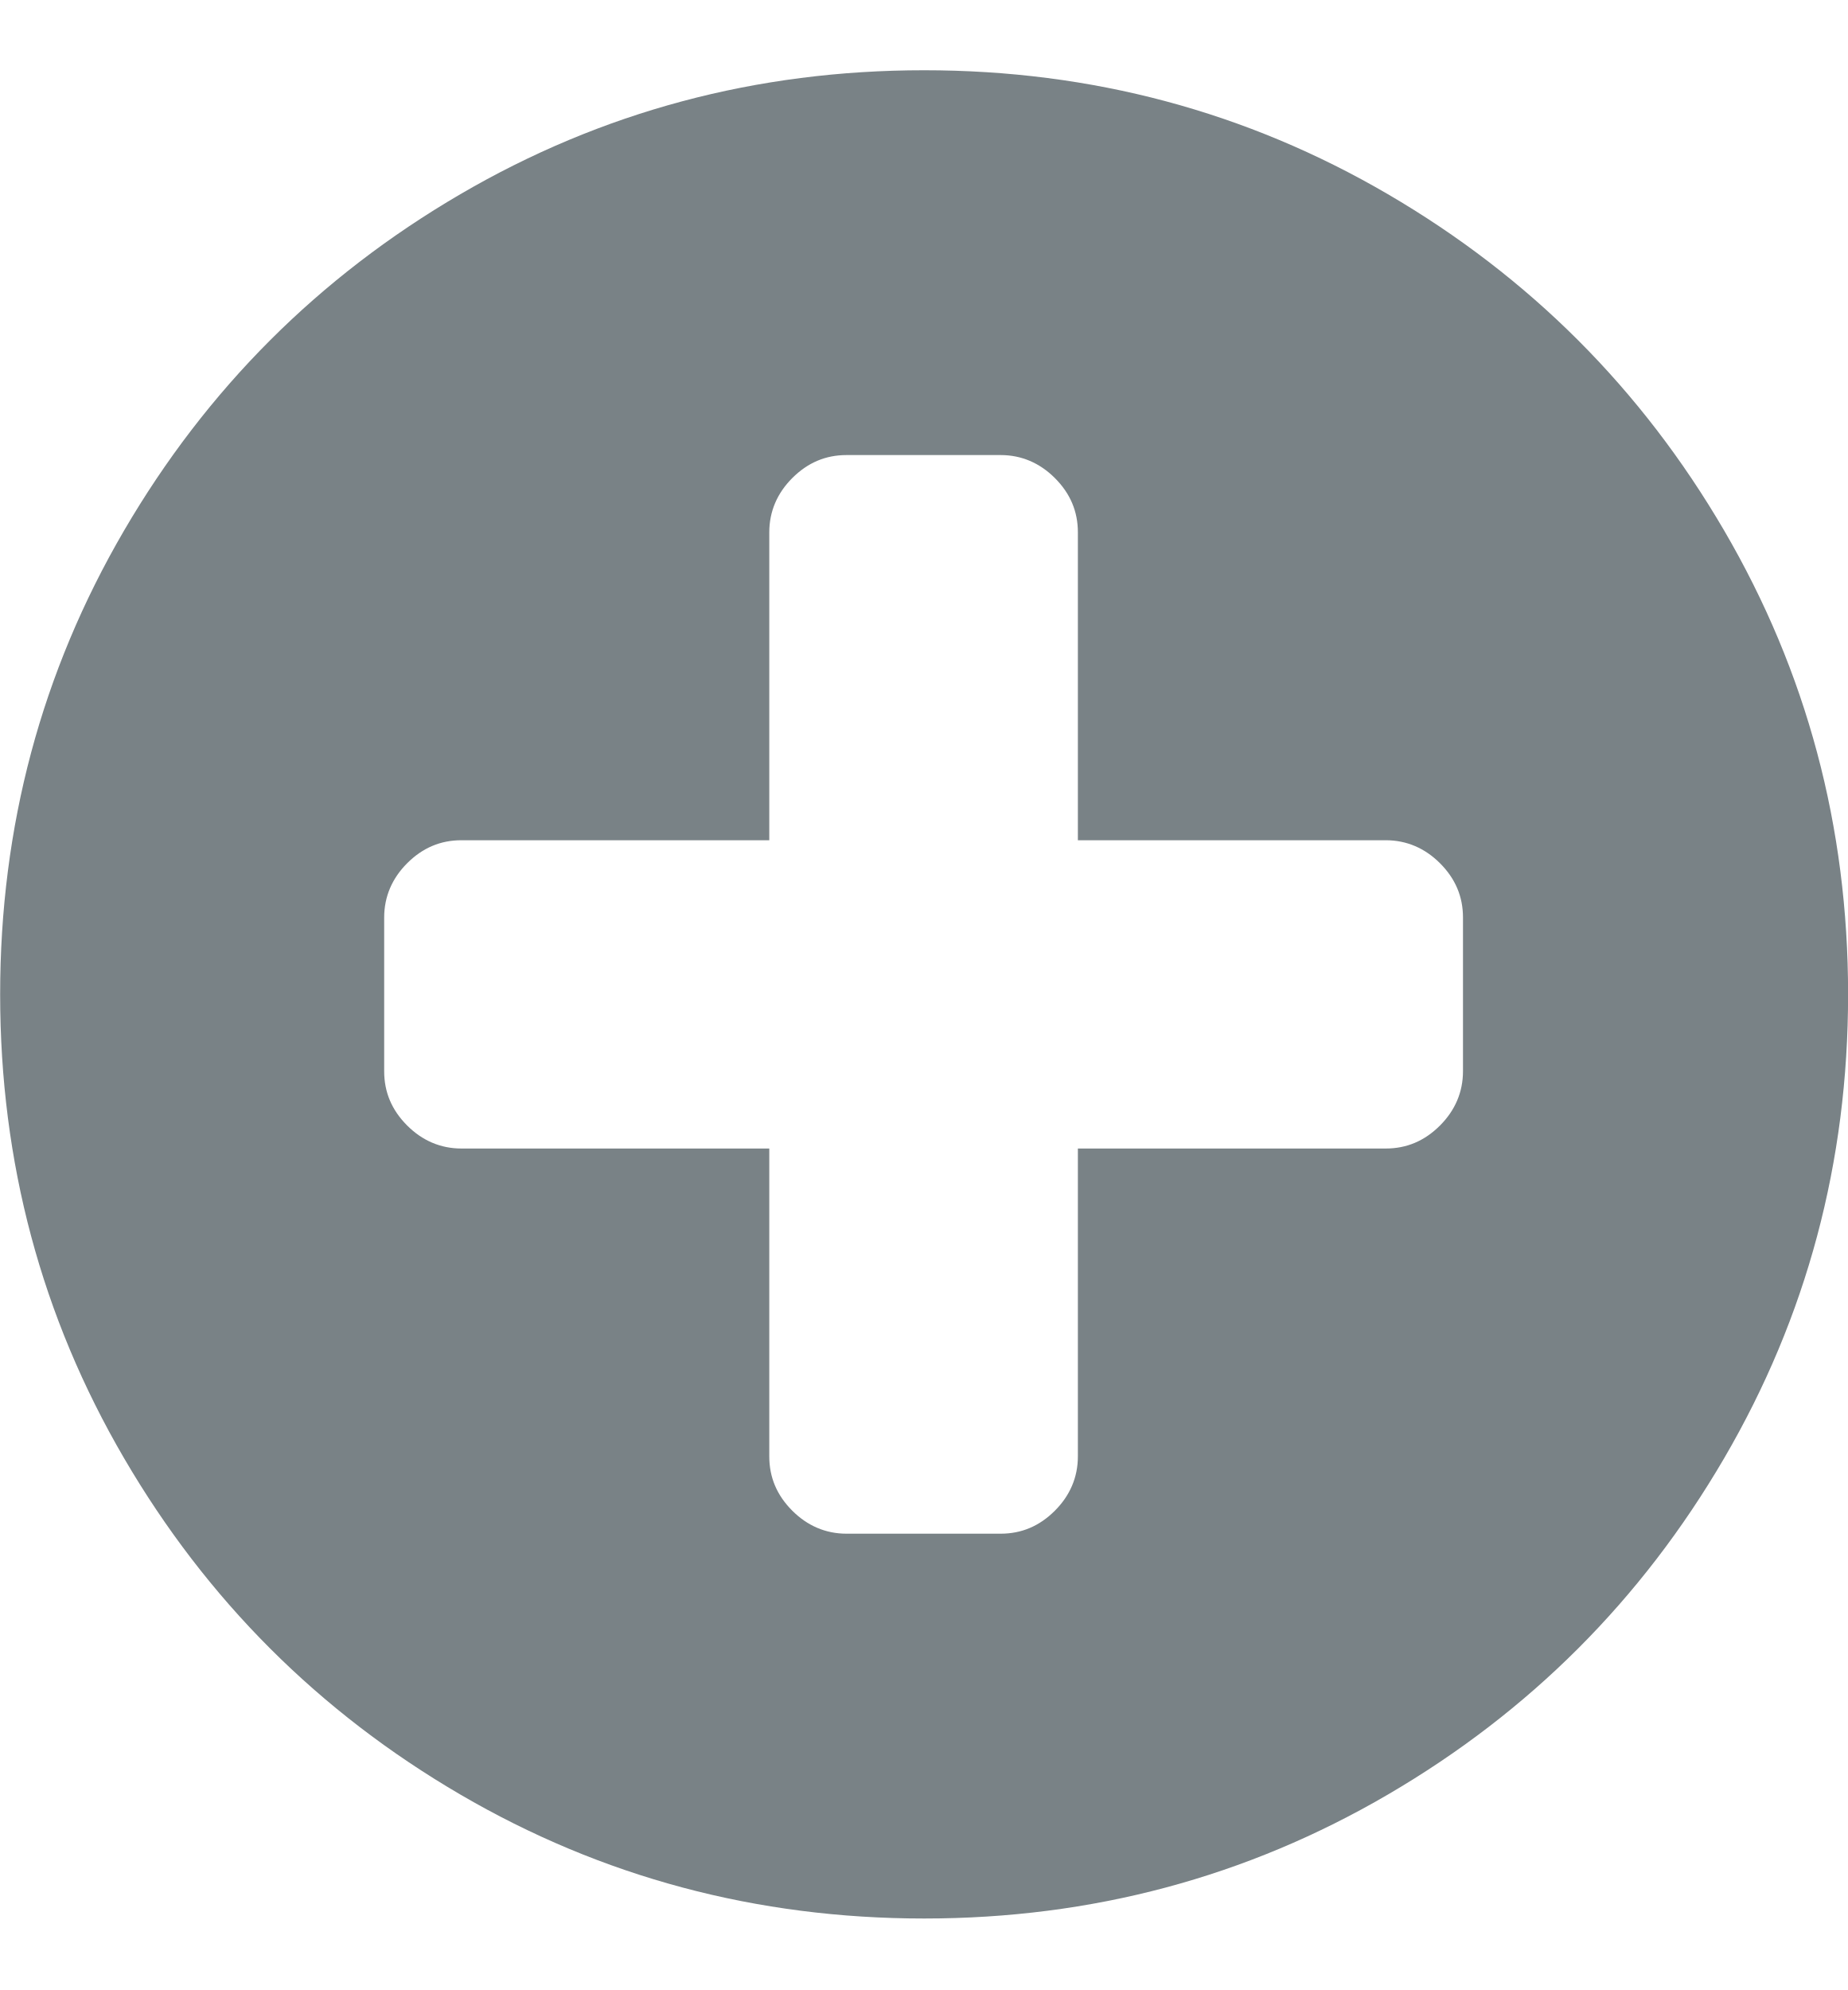
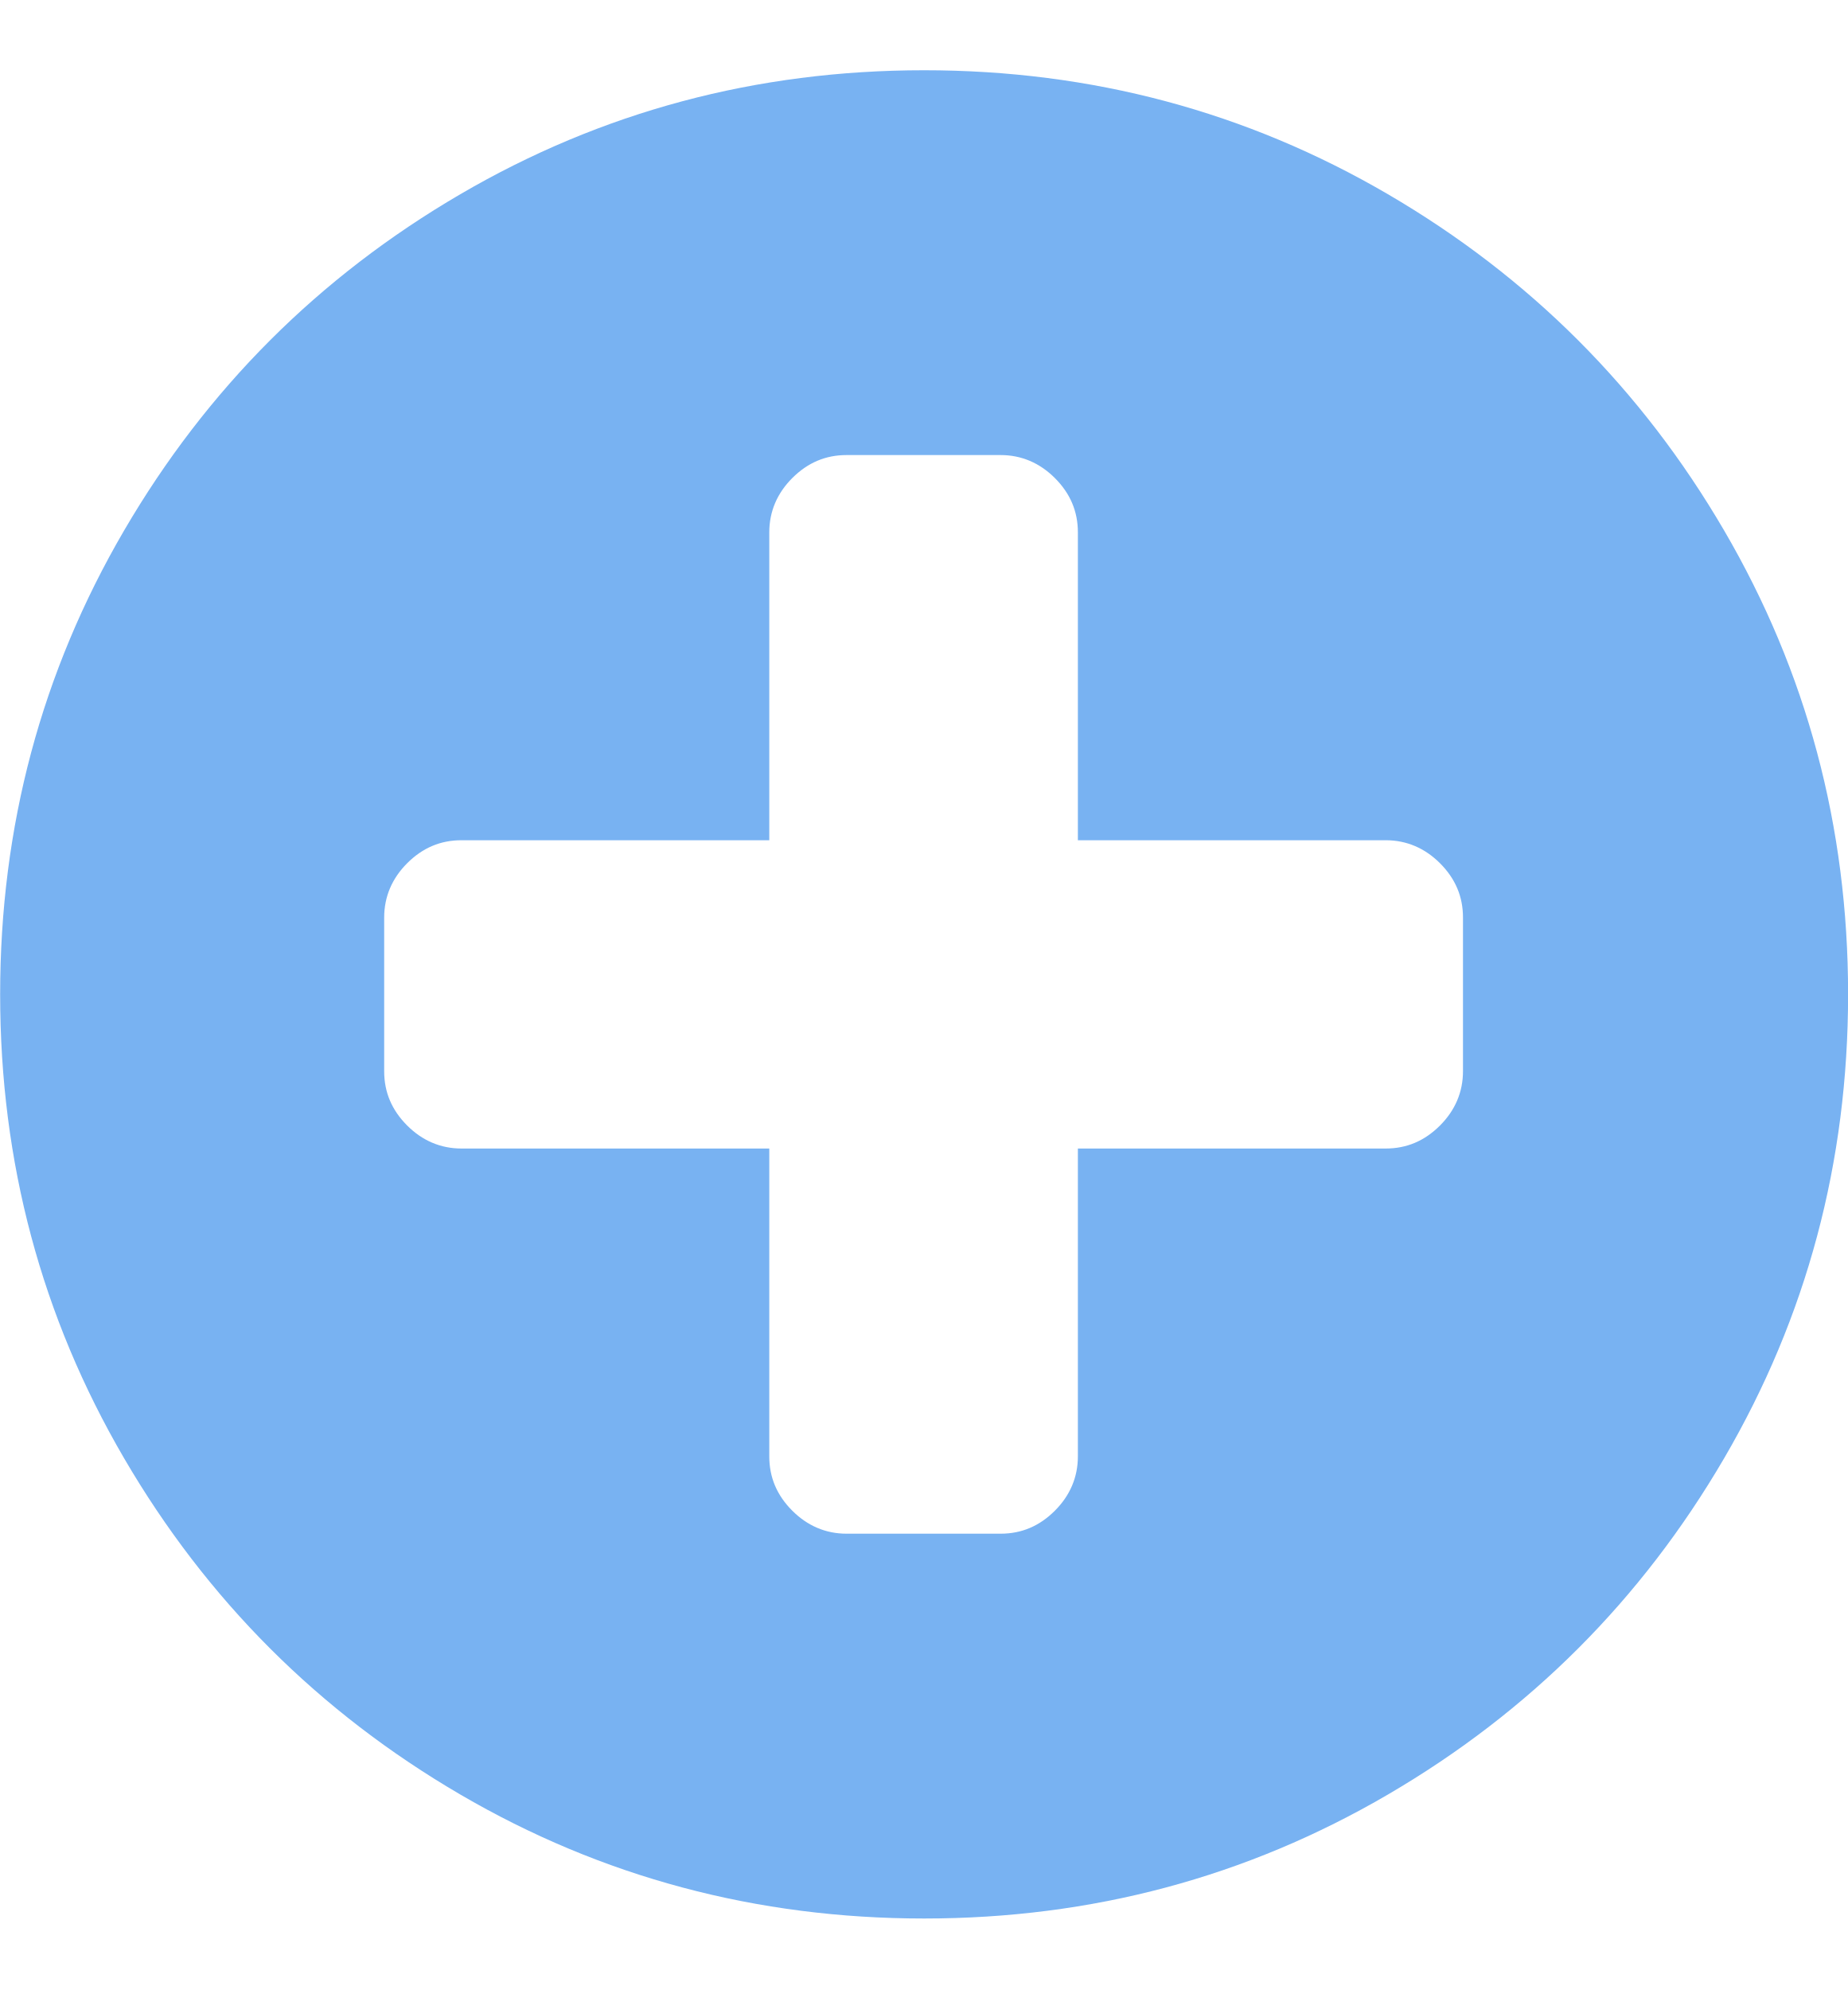
<svg xmlns="http://www.w3.org/2000/svg" width="13" height="14">
-   <path d="m5.01 6v-.428c0-.058-.021-.108-.064-.151-.042-.042-.093-.064-.151-.064h-.857v-.857c0-.058-.021-.108-.064-.151-.042-.042-.093-.064-.151-.064h-.429c-.058 0-.108.021-.151.064-.042.042-.064.093-.064.151v.857h-.857c-.058 0-.108.021-.151.064-.042.042-.064.093-.064.151v.428c0 .058.021.108.064.151.042.042.093.064.151.064h.857v.857c0 .058.021.108.064.151.042.042.093.064.151.064h.429c.058 0 .108-.021.151-.064.042-.042.064-.093.064-.151v-.857h.857c.058 0 .108-.021.151-.064.042-.042.064-.093.064-.151m.727-1.505c.23.394.345.824.345 1.291 0 .467-.115.897-.345 1.291-.23.394-.542.706-.936.936-.394.23-.824.345-1.291.345-.466 0-.897-.115-1.291-.345-.394-.23-.706-.542-.936-.936-.23-.394-.345-.824-.345-1.291 0-.467.115-.897.345-1.291.23-.394.542-.706.936-.936.394-.23.824-.345 1.291-.345.466 0 .897.115 1.291.345.394.23.706.542.936.936" transform="matrix(2.52776 0 0 2.52776-2.37-7.63)" fill="#798286" />
+   <path d="m5.01 6v-.428c0-.058-.021-.108-.064-.151-.042-.042-.093-.064-.151-.064h-.857v-.857c0-.058-.021-.108-.064-.151-.042-.042-.093-.064-.151-.064h-.429c-.058 0-.108.021-.151.064-.042.042-.064.093-.064.151v.857h-.857c-.058 0-.108.021-.151.064-.042.042-.064.093-.064.151v.428c0 .058.021.108.064.151.042.042.093.064.151.064h.857v.857c0 .058.021.108.064.151.042.042.093.064.151.064h.429c.058 0 .108-.021.151-.064.042-.042.064-.093.064-.151v-.857h.857c.058 0 .108-.021.151-.064.042-.042.064-.093.064-.151m.727-1.505c.23.394.345.824.345 1.291 0 .467-.115.897-.345 1.291-.23.394-.542.706-.936.936-.394.23-.824.345-1.291.345-.466 0-.897-.115-1.291-.345-.394-.23-.706-.542-.936-.936-.23-.394-.345-.824-.345-1.291 0-.467.115-.897.345-1.291.23-.394.542-.706.936-.936.394-.23.824-.345 1.291-.345.466 0 .897.115 1.291.345.394.23.706.542.936.936" transform="matrix(2.52776 0 0 2.52776-2.37-7.63)" fill="#78b2f2" />
</svg>
